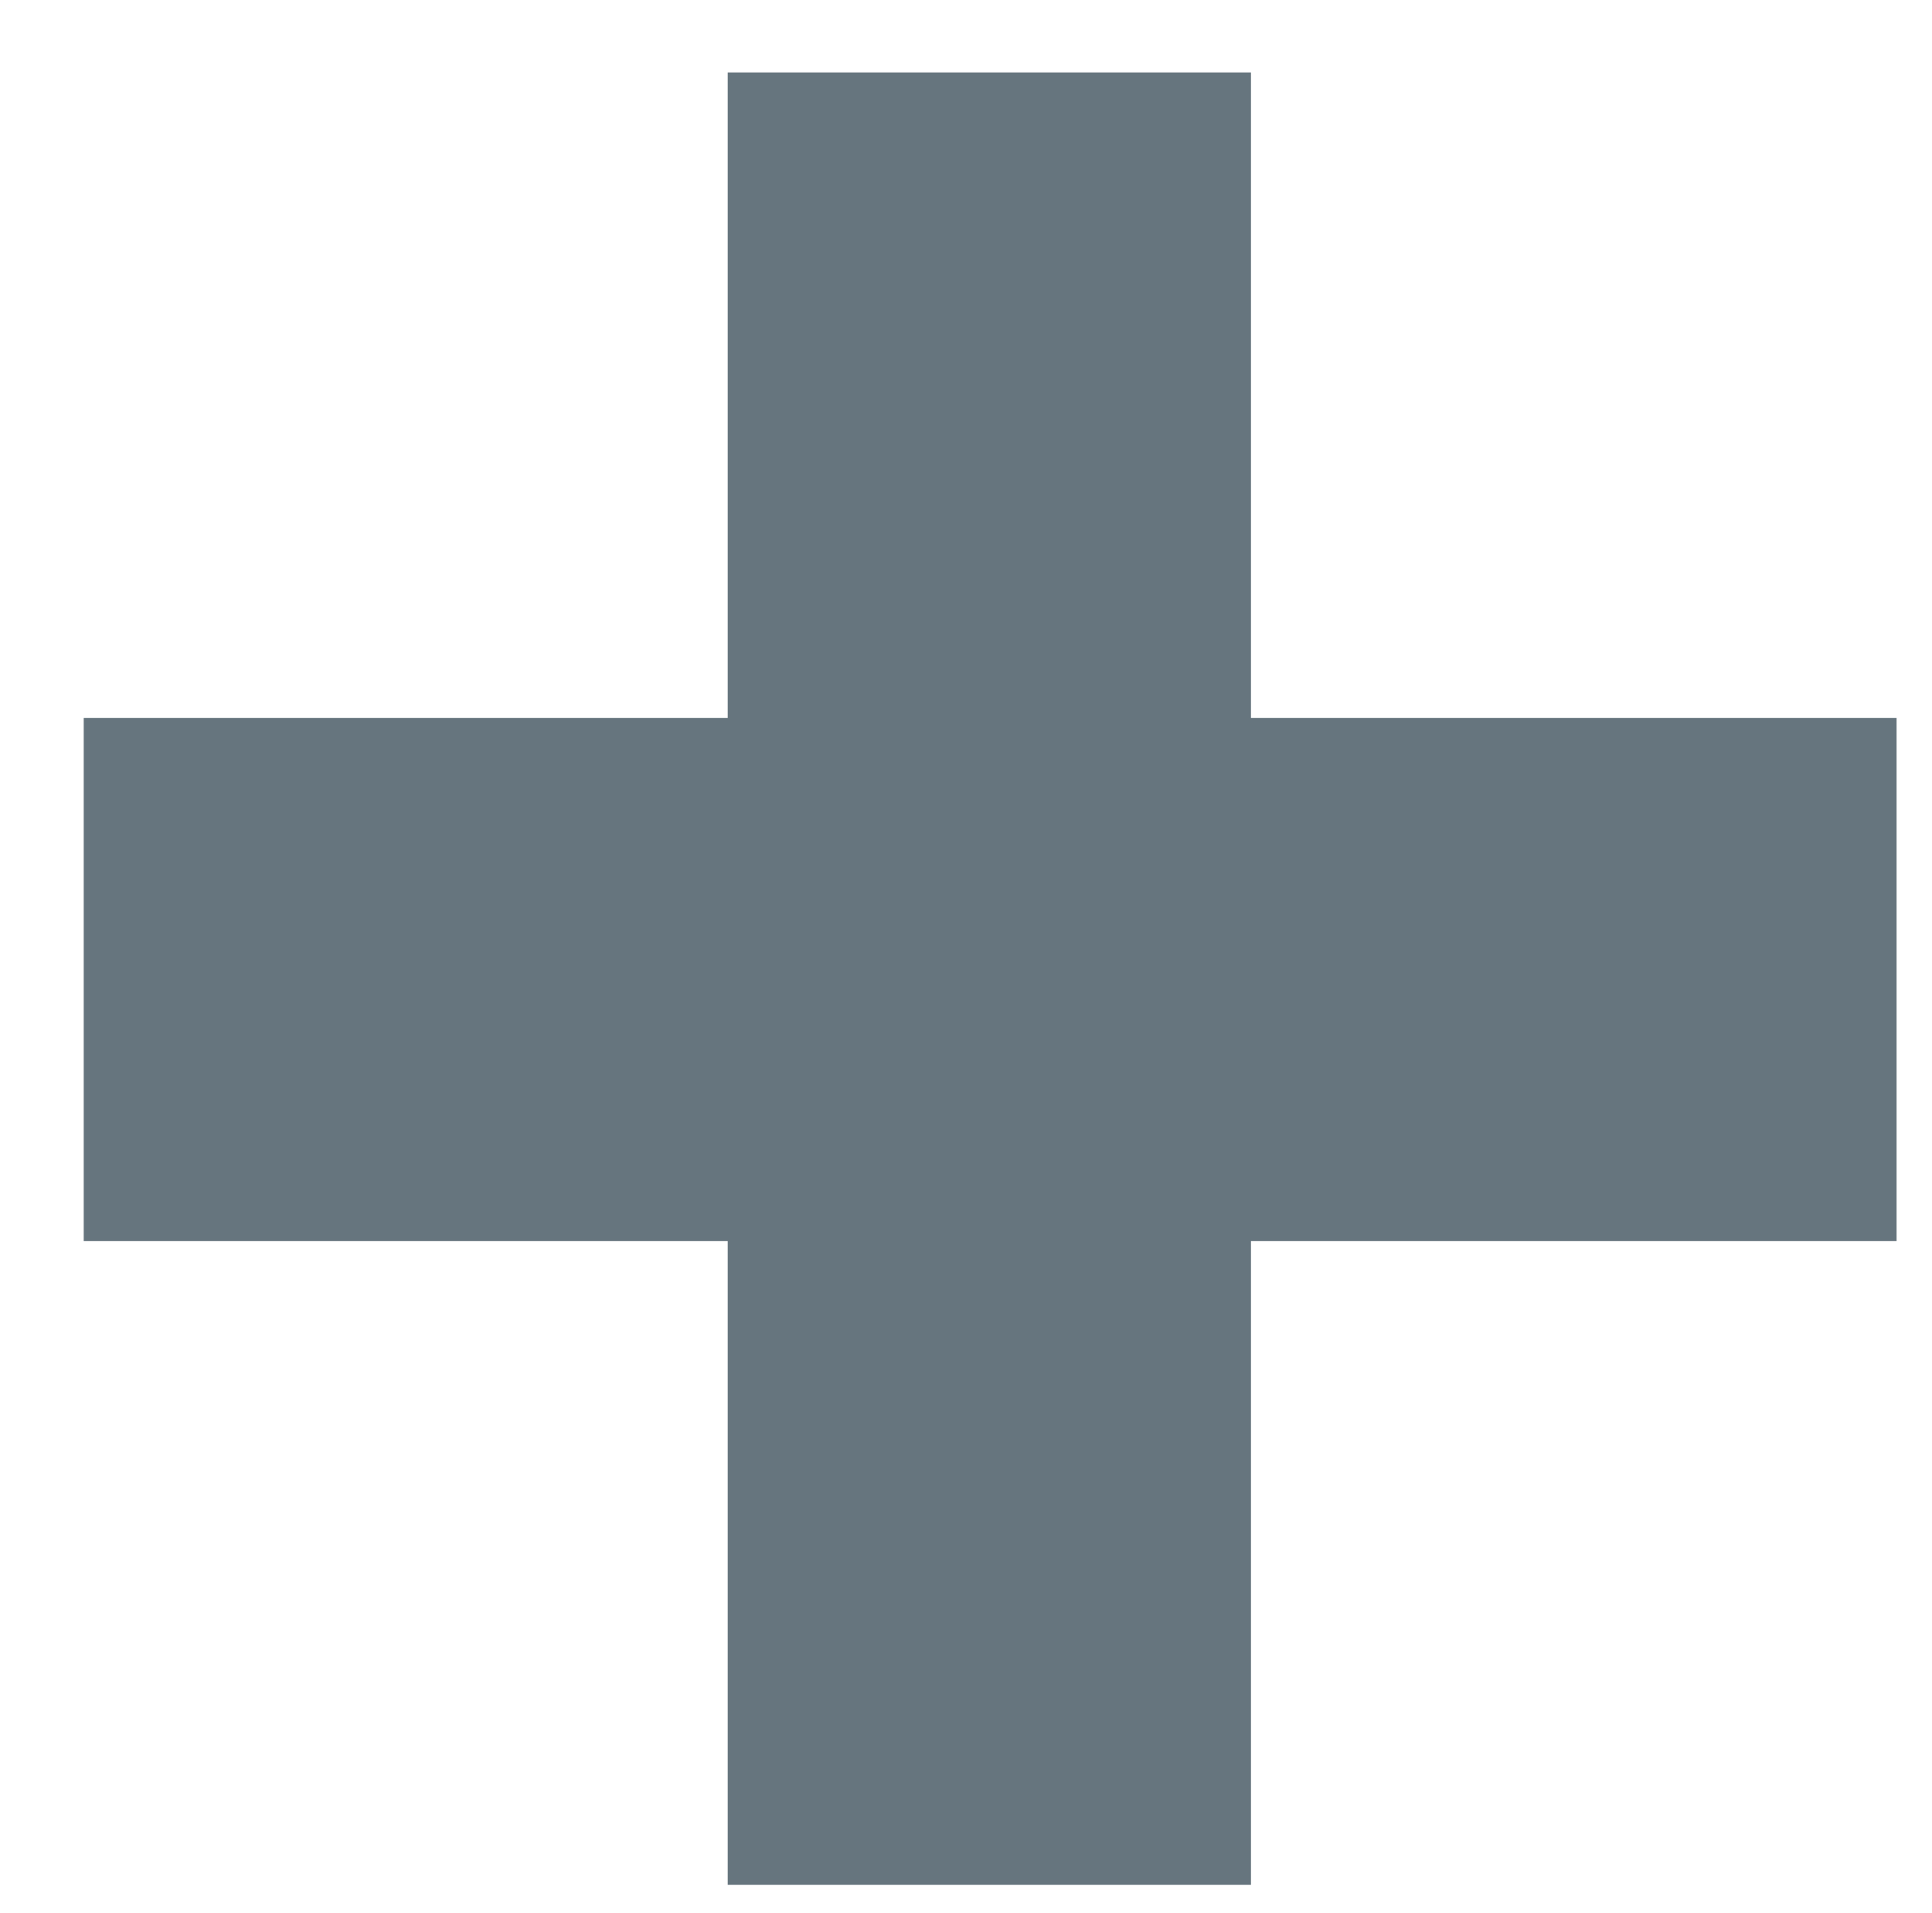
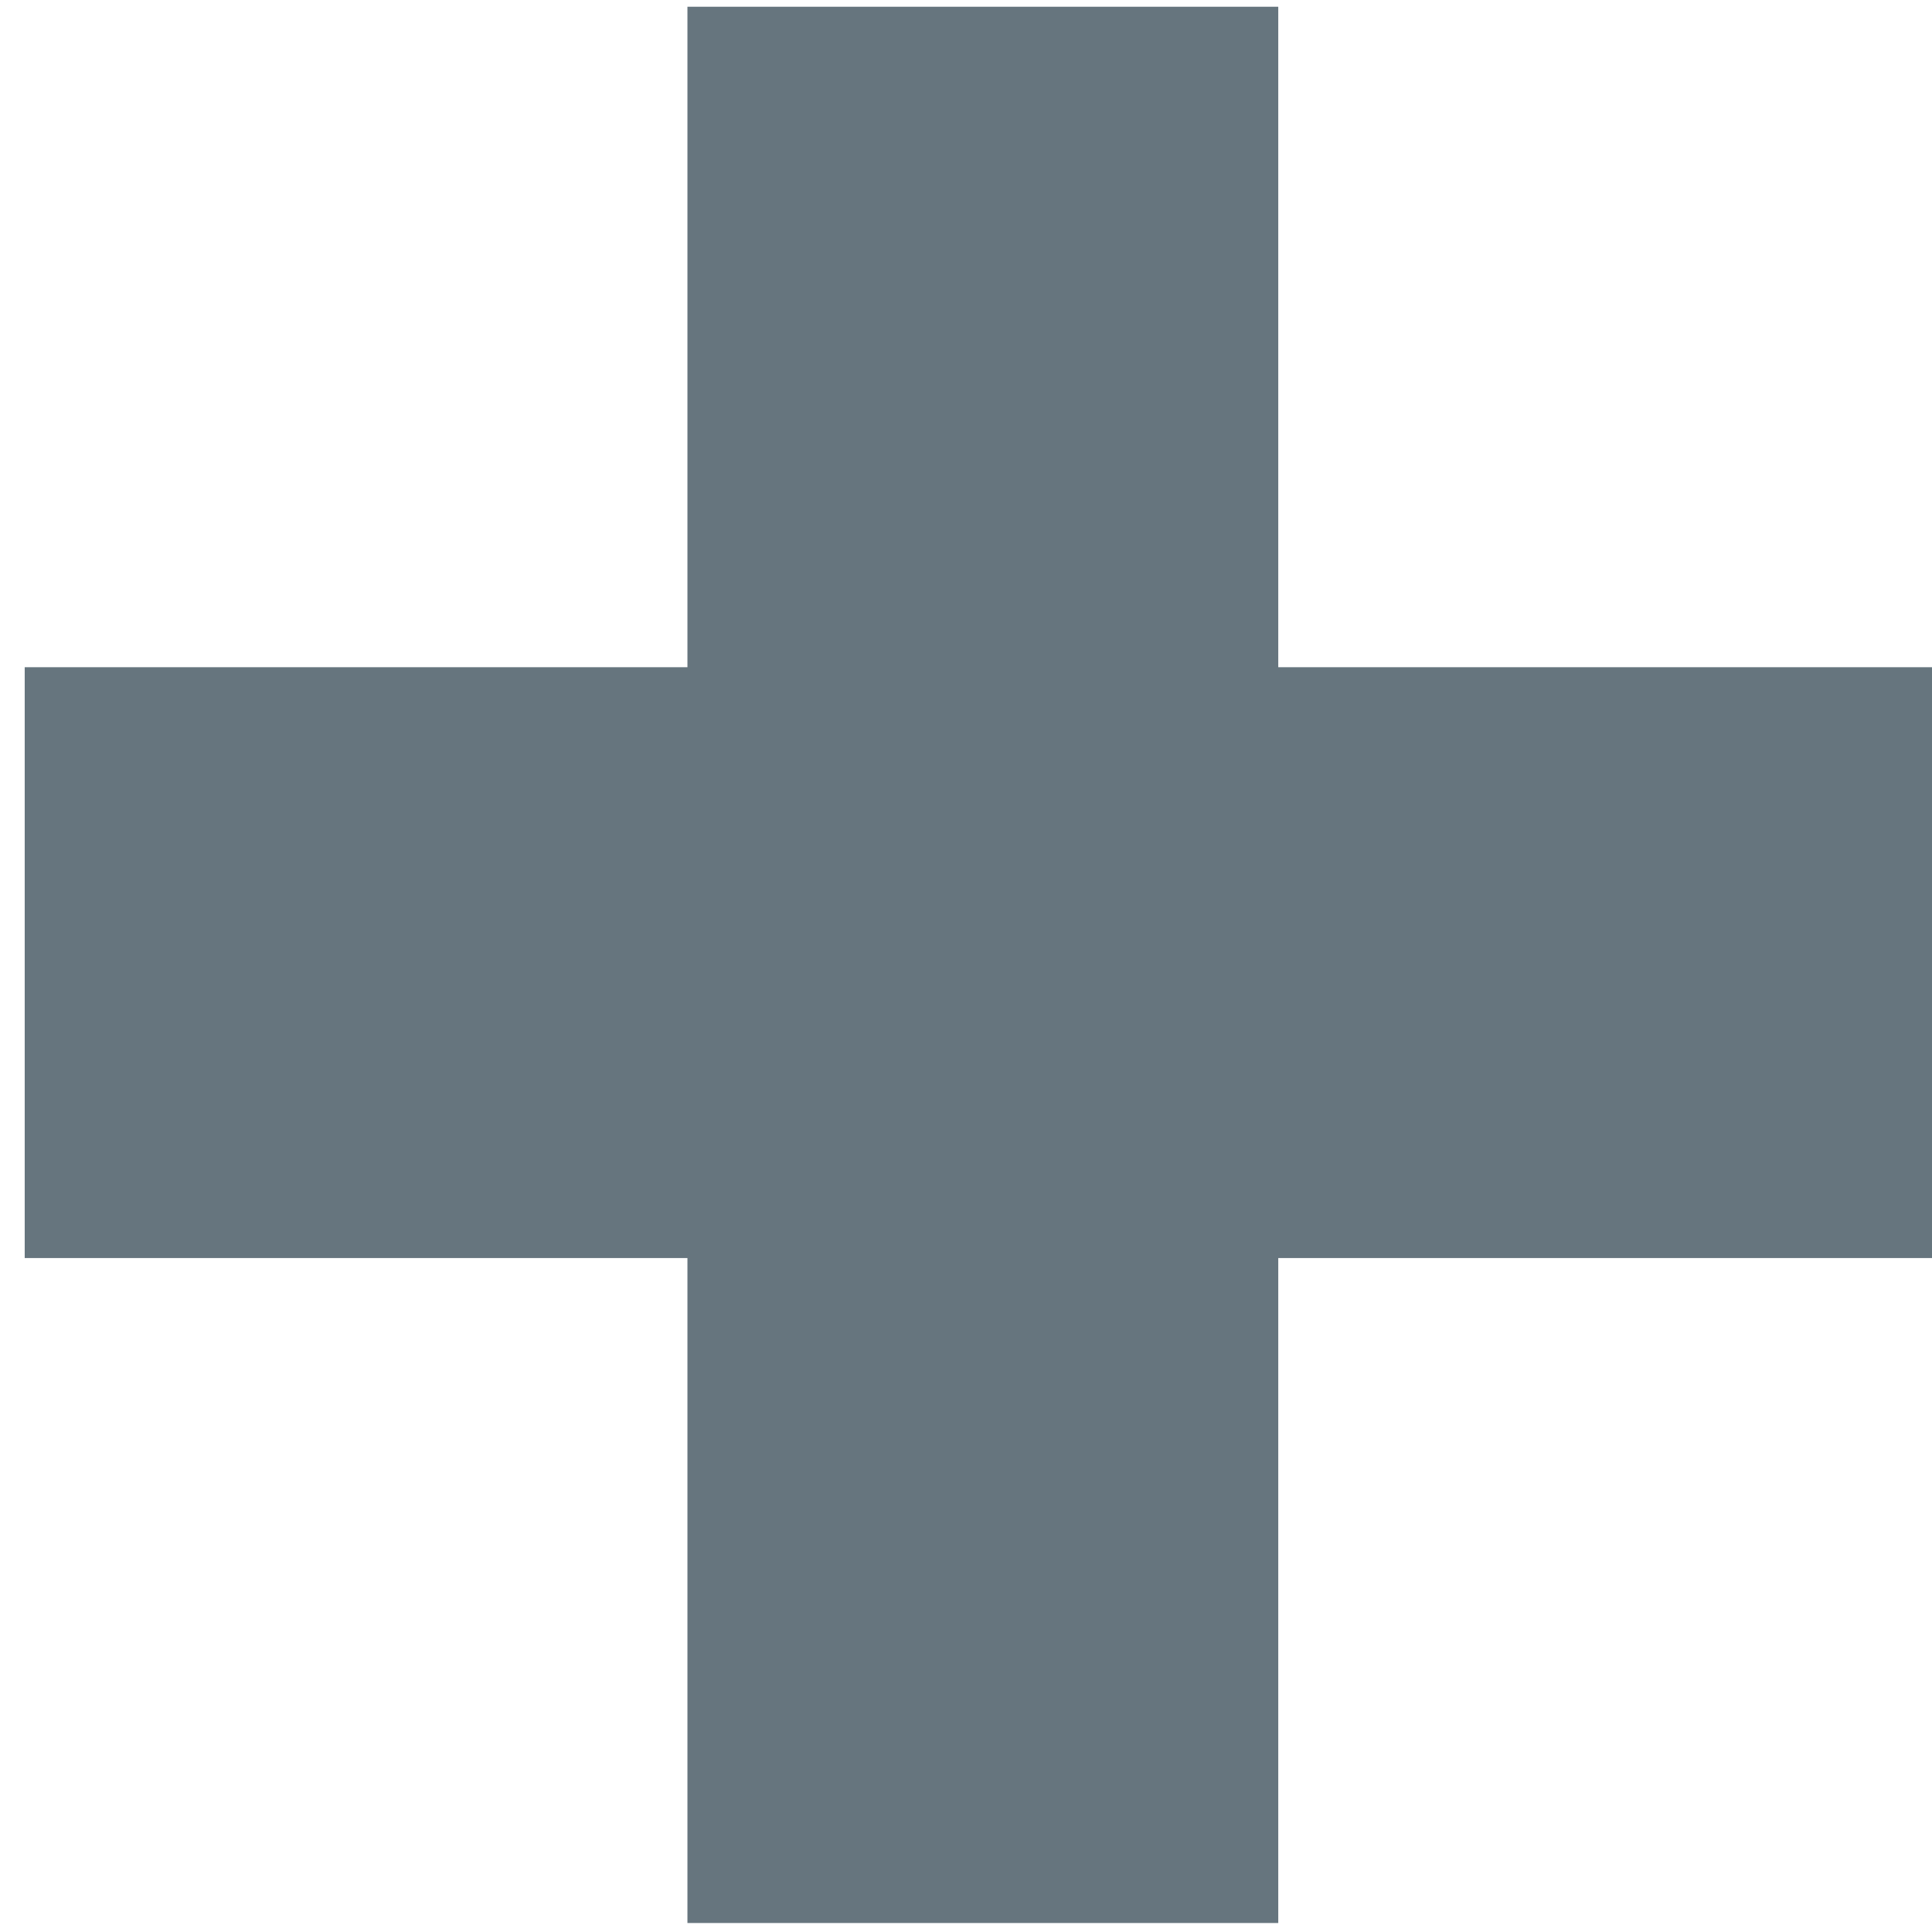
- <svg xmlns="http://www.w3.org/2000/svg" version="1.1" id="Layer_1" x="0px" y="0px" viewBox="0 0 120 118.8" style="enable-background:new 0 0 120 118.8;" xml:space="preserve">
+ <svg xmlns="http://www.w3.org/2000/svg" version="1.1" id="Layer_1" x="0px" y="0px" viewBox="0 0 86 86" style="enable-background:new 0 0 86 86;" xml:space="preserve">
  <style type="text/css">
	.st0{fill:#66757E;stroke:#66757E;stroke-width:9;stroke-miterlimit:10;}
</style>
-   <polygon class="st0" points="113.3,49.1 113.3,72.6 73.2,72.6 73.2,112.6 49.7,112.6 49.7,72.6 9.7,72.6 9.7,49.1 49.7,49.1 49.7,9   73.2,9 73.2,49.1 " />
+   <rect x="35.1" y="4.8" class="st0" width="17.3" height="76.3" />
+   <rect x="5.6" y="34.2" class="st0" width="76.3" height="17.3" />
</svg>
